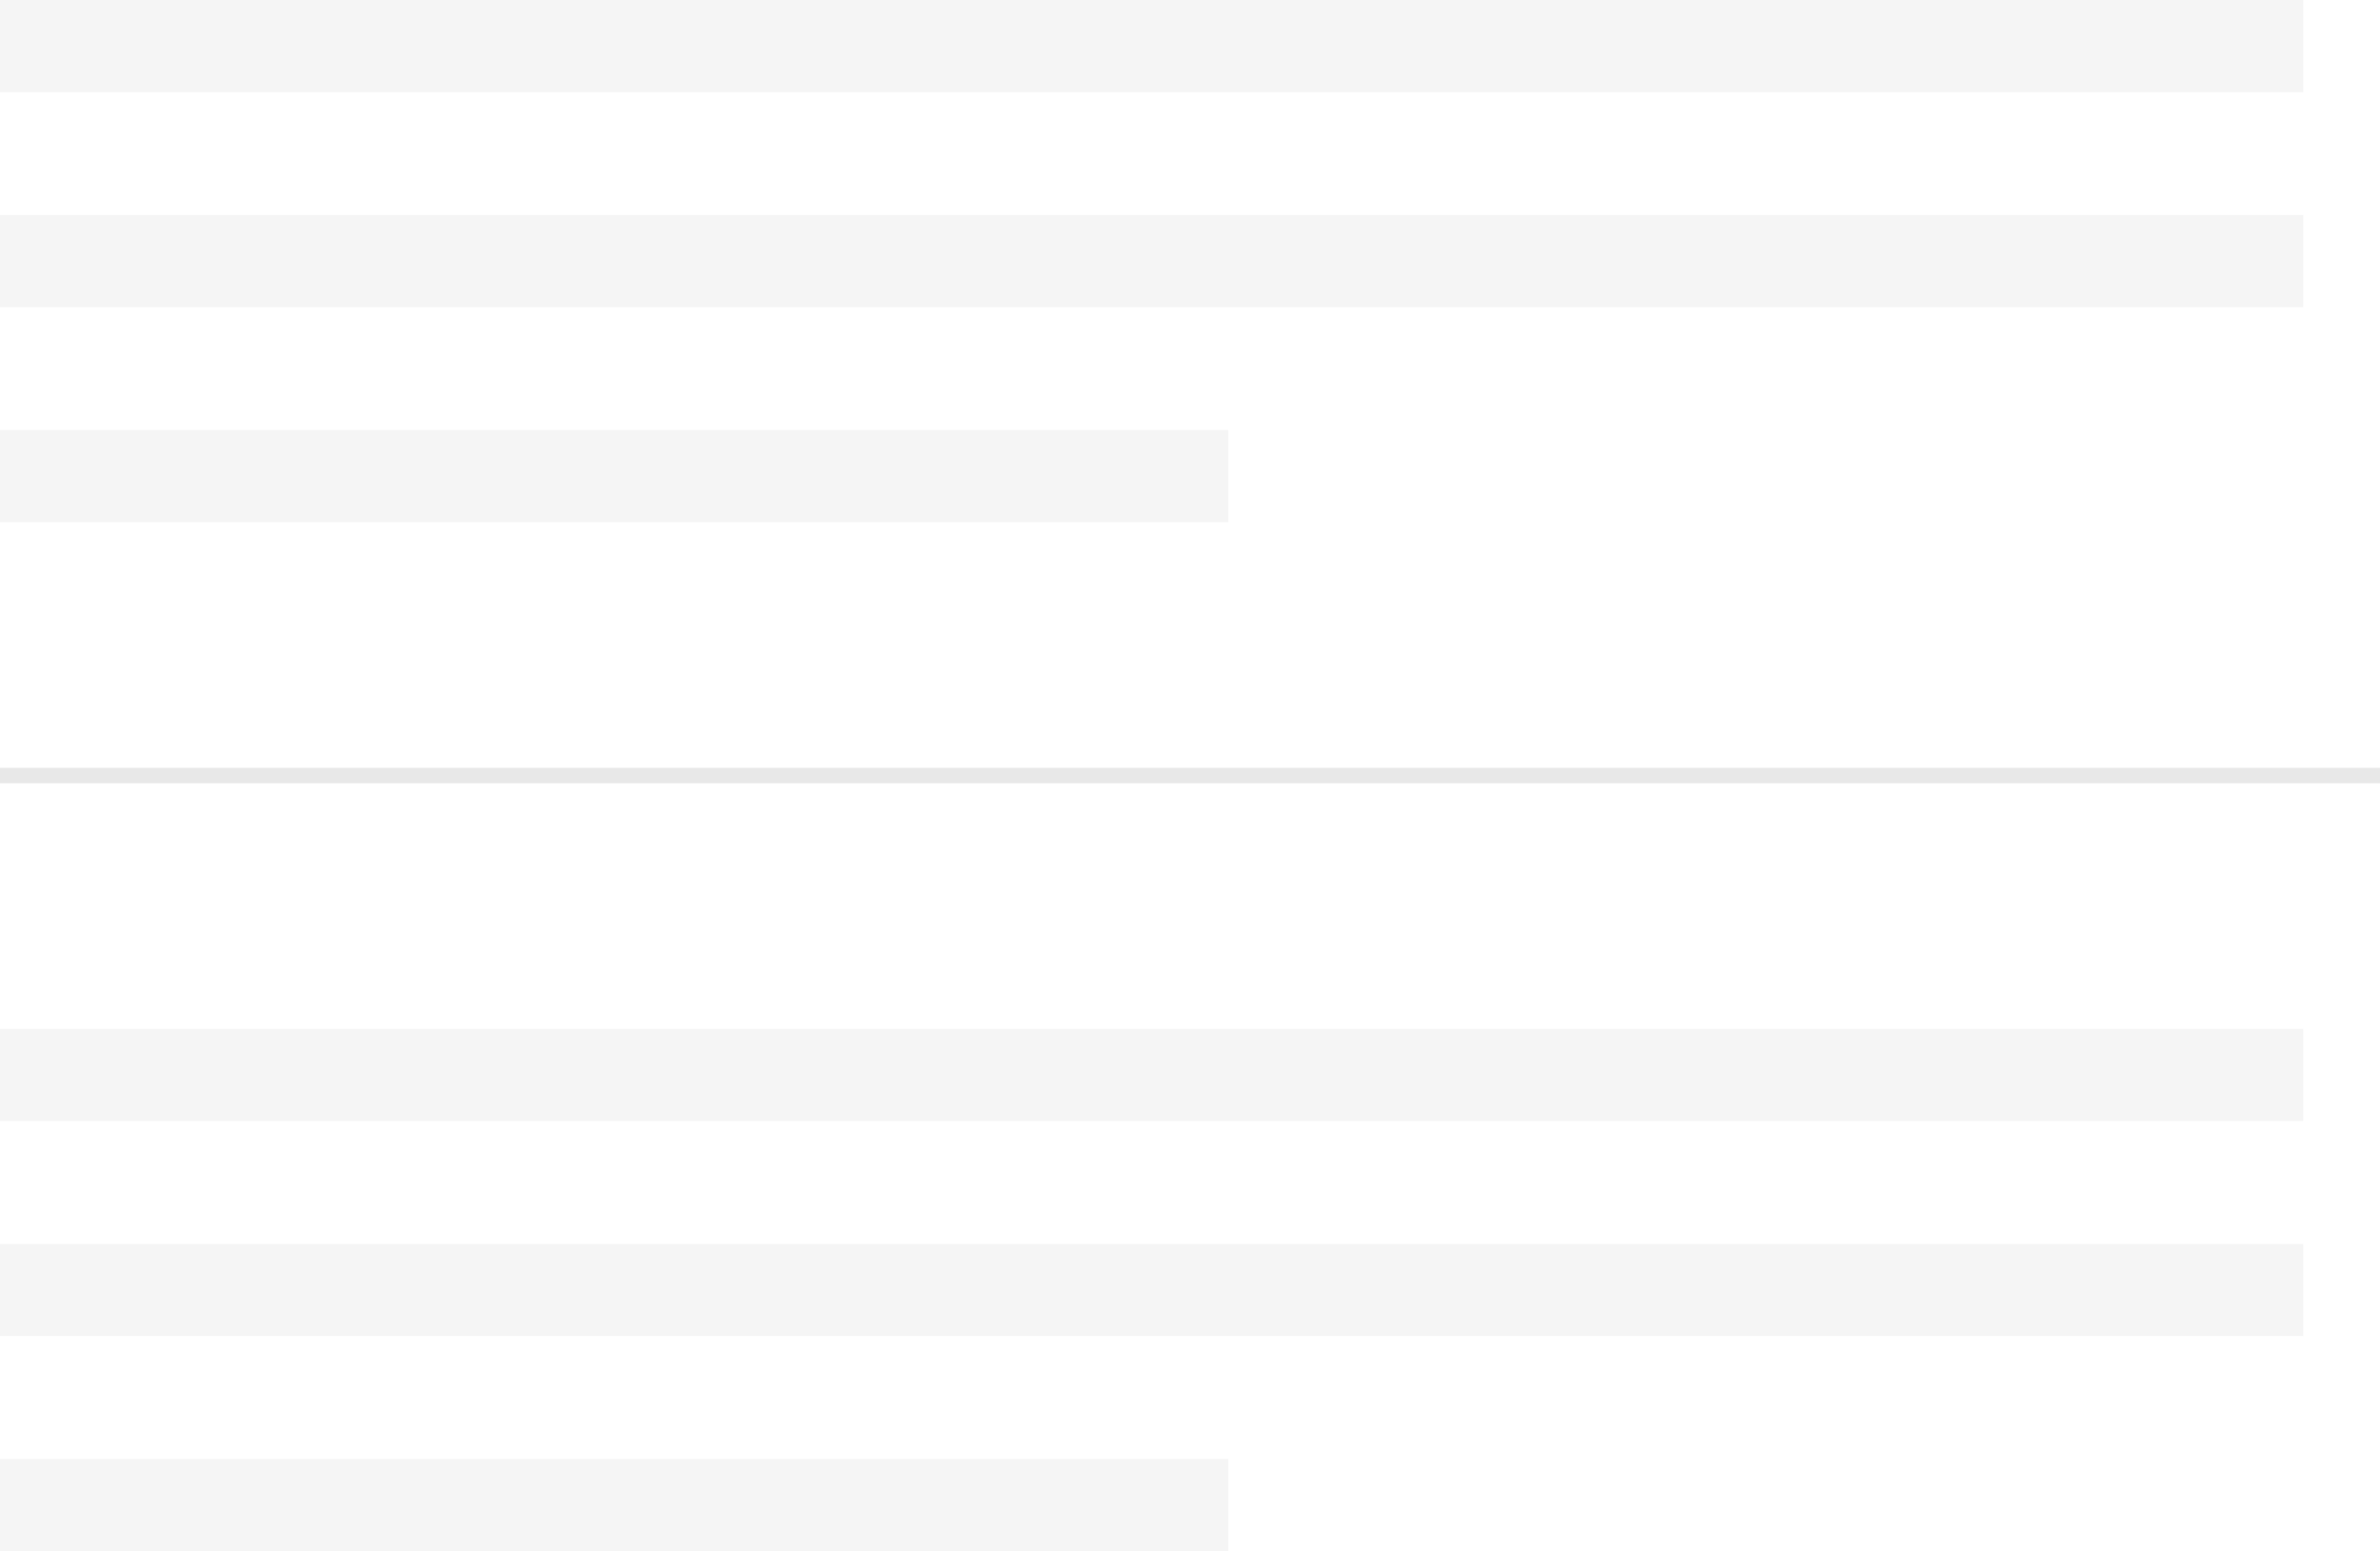
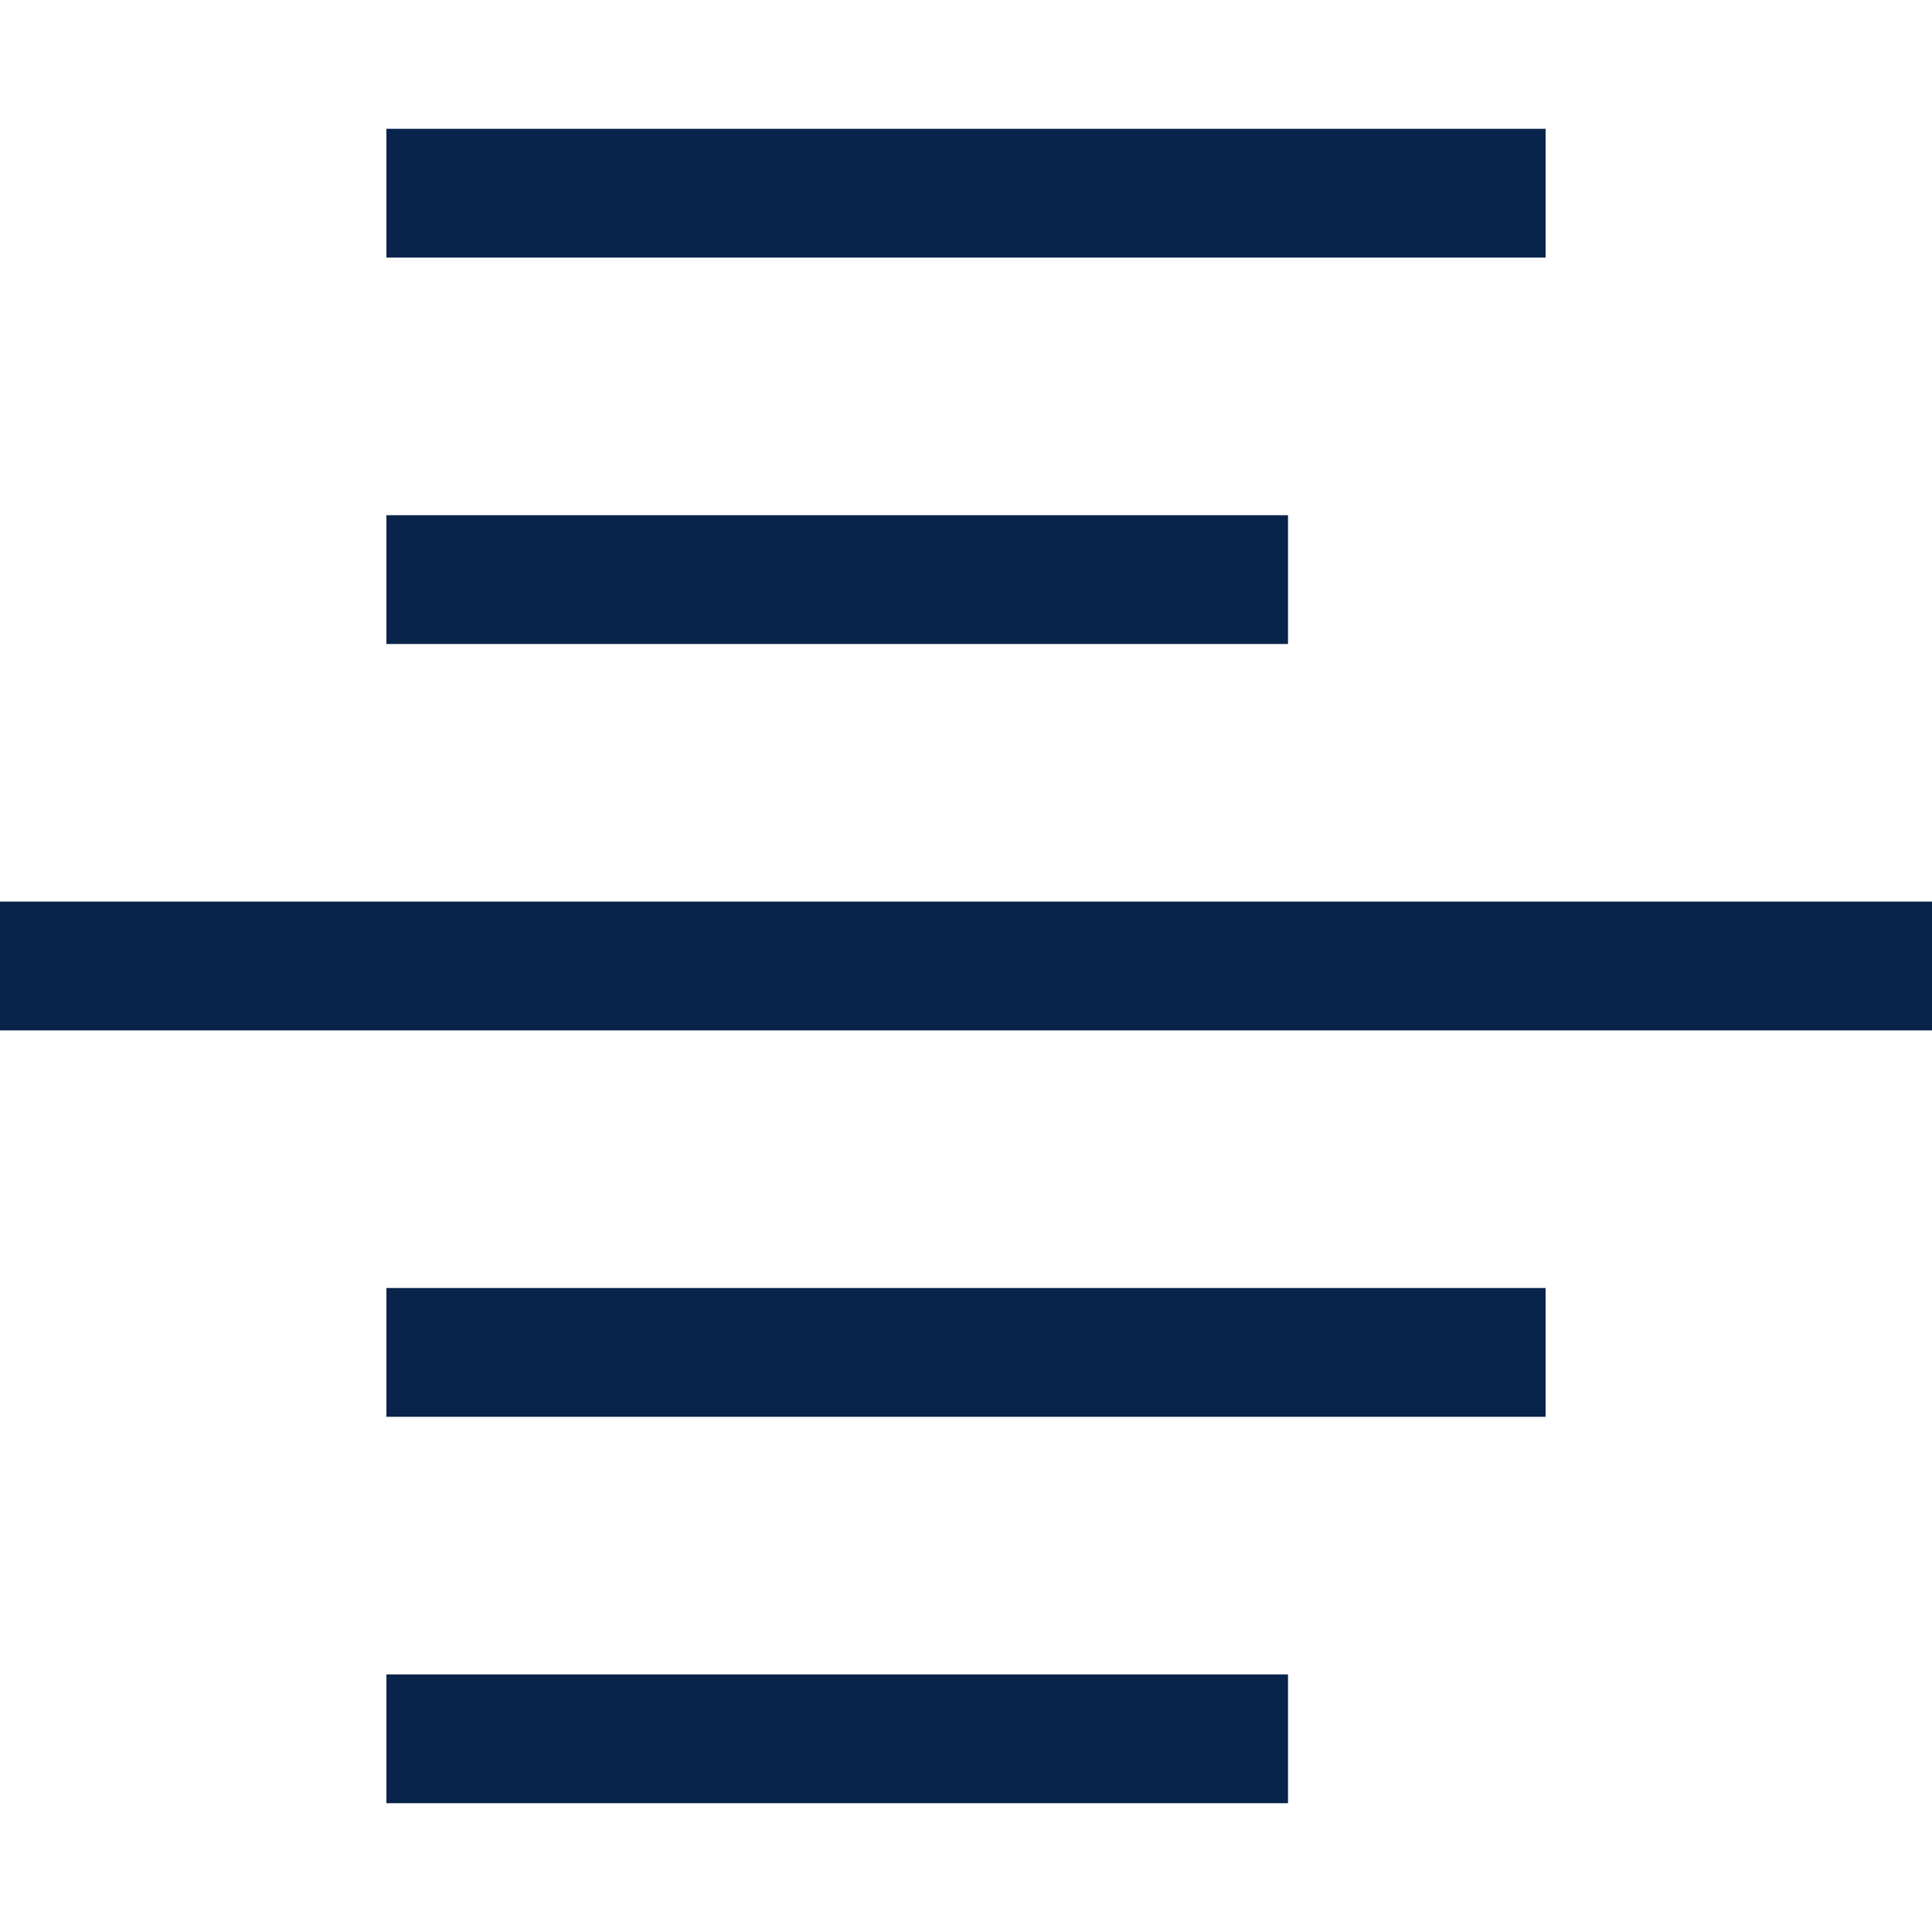
- <svg xmlns="http://www.w3.org/2000/svg" width="155px" height="101px" viewBox="0 0 155 101" version="1.1">
-   <g id="页面-1" stroke="none" stroke-width="1" fill="none" fill-rule="evenodd">
-     <g id="Ant-Design-组件缩略图" transform="translate(-584, -794)">
-       <g id="编组-38" transform="translate(584, 794)">
-         <rect id="矩形复制-81" fill="#F5F5F5" x="0" y="0" width="150" height="6" />
-         <rect id="矩形复制-85" fill="#F5F5F5" x="0" y="67" width="150" height="6" />
-         <rect id="矩形复制-82" fill="#F5F5F5" x="0" y="14" width="150" height="6" />
-         <rect id="矩形复制-86" fill="#F5F5F5" x="0" y="81" width="150" height="6" />
-         <rect id="矩形复制-83" fill="#F5F5F5" x="0" y="28" width="80" height="6" />
-         <rect id="矩形复制-87" fill="#F5F5F5" x="0" y="95" width="80" height="6" />
-         <rect id="矩形复制-84" fill="#E8E8E8" x="0" y="50" width="155" height="1" />
-       </g>
-     </g>
-   </g>
+ <svg xmlns="http://www.w3.org/2000/svg" width="800px" height="800px" viewBox="0 0 15 15" fill="none">
+   <path fill-rule="evenodd" clip-rule="evenodd" d="M12 2H3V1H12V2ZM10 5H3V4H10V5ZM15 8H0V7H15V8ZM12 11H3V10H12V11ZM10 14H3V13H10V14Z" fill="#09244B" />
</svg>
